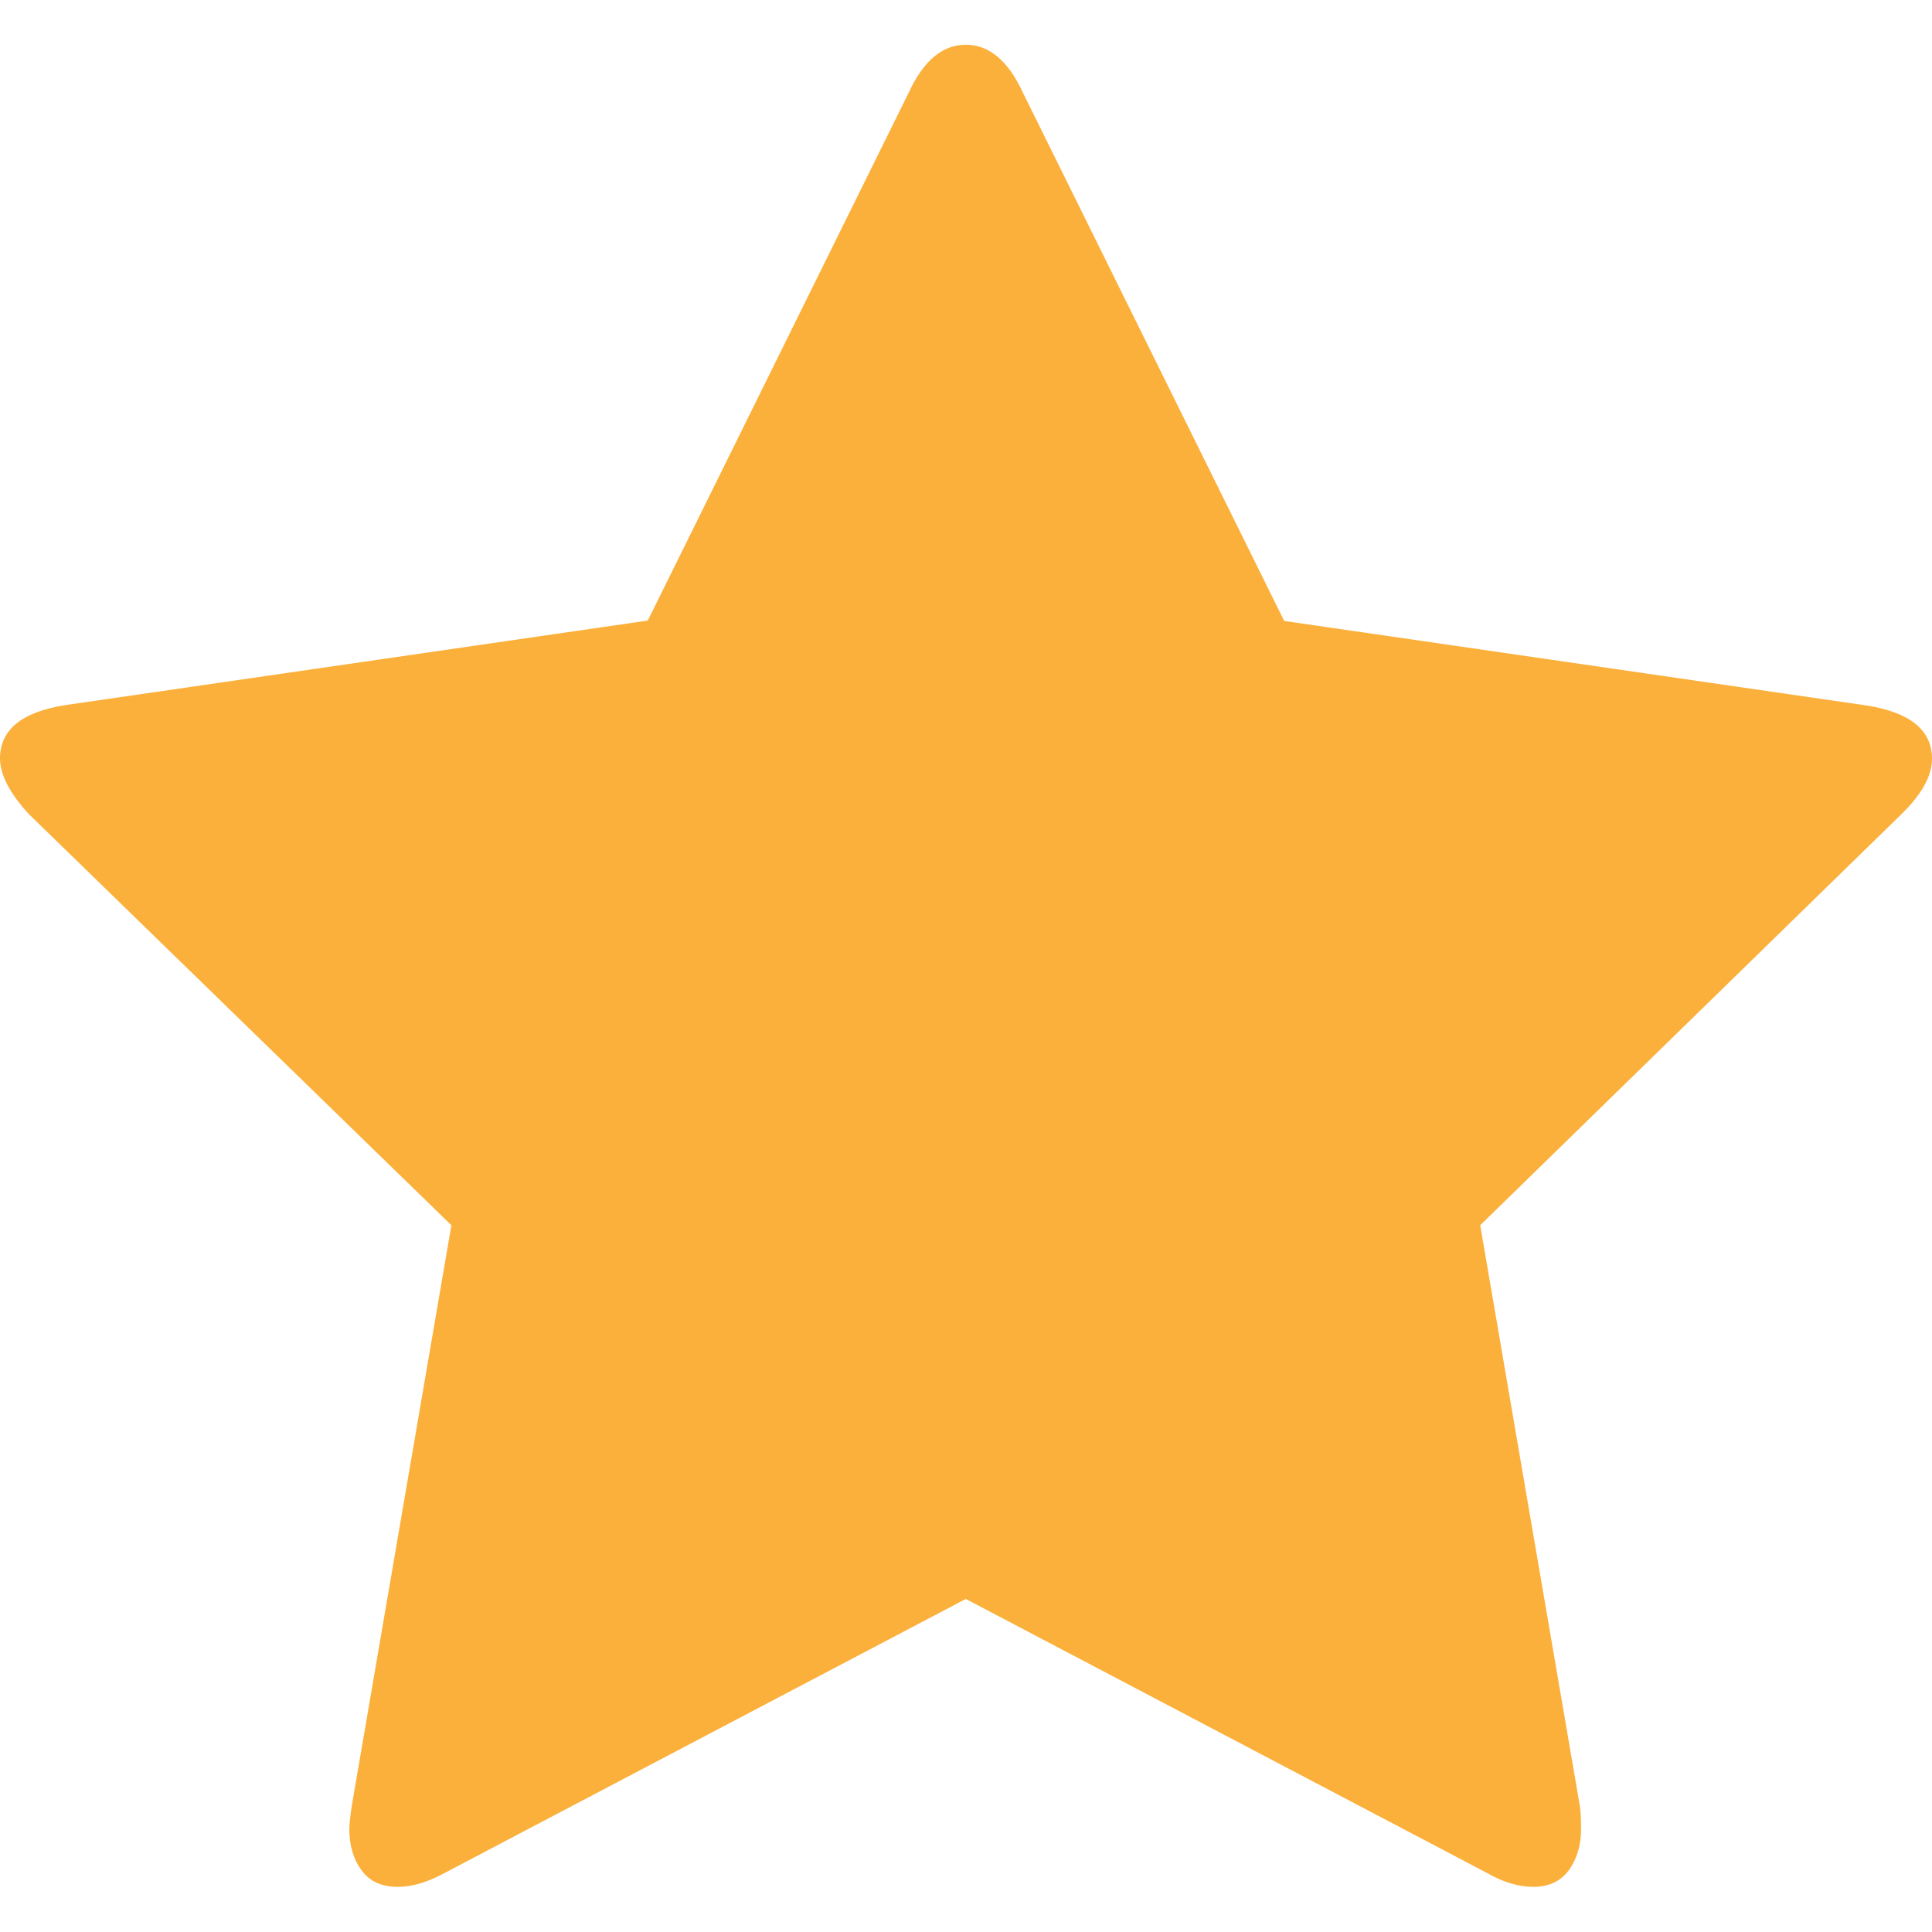
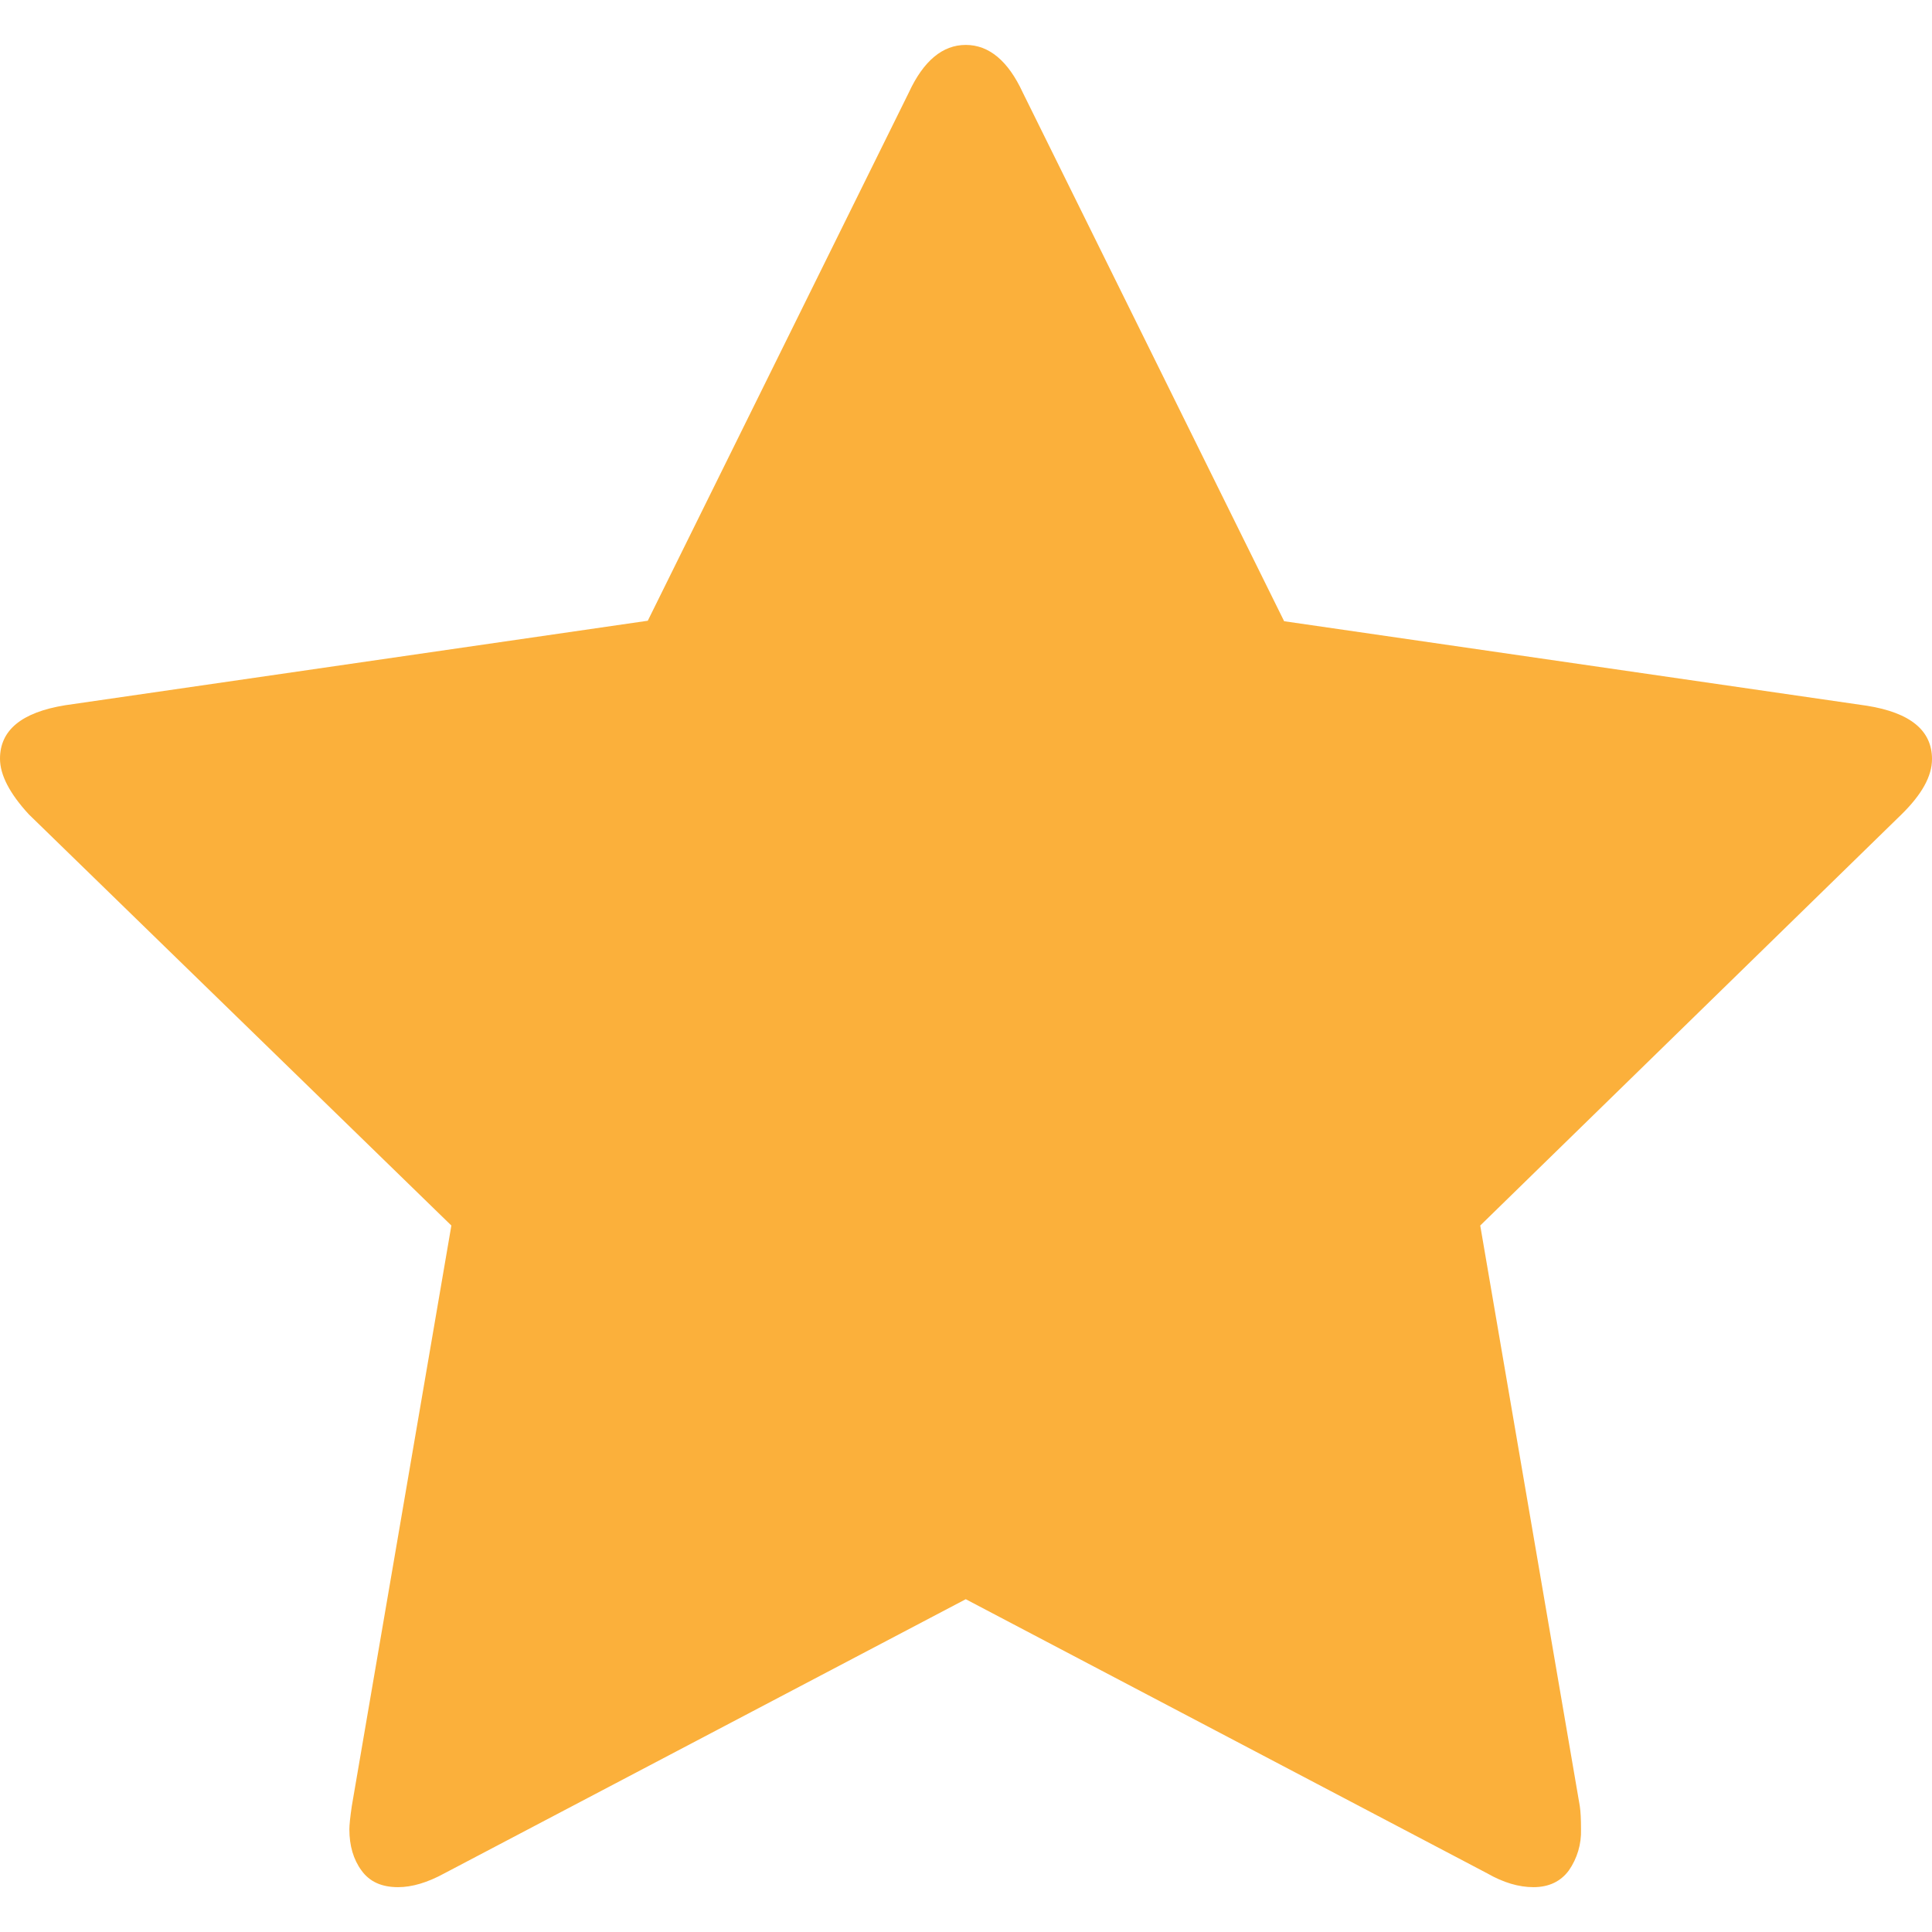
- <svg xmlns="http://www.w3.org/2000/svg" class="star-icon" viewBox="0 0 475.1 475.1" style="enable-background:new 0 0 475.1 475.1" xml:space="preserve">
-   <path style="fill:#fbb03b" d="M475.1 186.6c0-7-5.3-11.4-16-13.1l-143.3-20.8-64.3-130c-3.6-7.8-8.3-11.7-14-11.7-5.7 0-10.4 3.9-14 11.7l-64.2 129.9L16 173.4c-10.7 1.7-16 6.1-16 13.1 0 4 2.4 8.6 7.1 13.7L111 301.3 86.5 444.1c-.4 2.7-.6 4.6-.6 5.7 0 4 1 7.4 3 10.1 2 2.8 5 4.1 9 4.1 3.4 0 7.2-1.1 11.4-3.4l128.2-67.4 128.2 67.4c4 2.3 7.8 3.4 11.4 3.4 3.8 0 6.7-1.4 8.7-4.1 2-2.8 3-6.1 3-10.1 0-2.5-.1-4.4-.3-5.7L364 301.3l103.6-101.1c5-4.9 7.5-9.4 7.5-13.6z" />
+ <svg xmlns="http://www.w3.org/2000/svg" xml:space="preserve" class="star-icon" viewBox="0 0 24 24">
+   <path fill="#fbb03b" d="M24 9.429c0-.354-.268-.576-.808-.662l-7.24-1.05-3.247-6.568c-.182-.394-.42-.591-.708-.591-.287 0-.525.197-.707.591L8.047 7.711.808 8.761C.268 8.849 0 9.07 0 9.425c0 .202.121.434.359.692l5.248 5.107-1.237 7.213c-.02.137-.03.233-.03.288 0 .202.05.374.15.51.102.142.253.208.455.208.172 0 .364-.056.576-.172l6.476-3.405 6.477 3.405c.202.116.394.172.575.172.192 0 .339-.071.44-.208a.848.848 0 0 0 .151-.51c0-.126-.005-.222-.015-.288l-1.237-7.213 5.233-5.107c.253-.248.379-.475.379-.687z" />
</svg>
